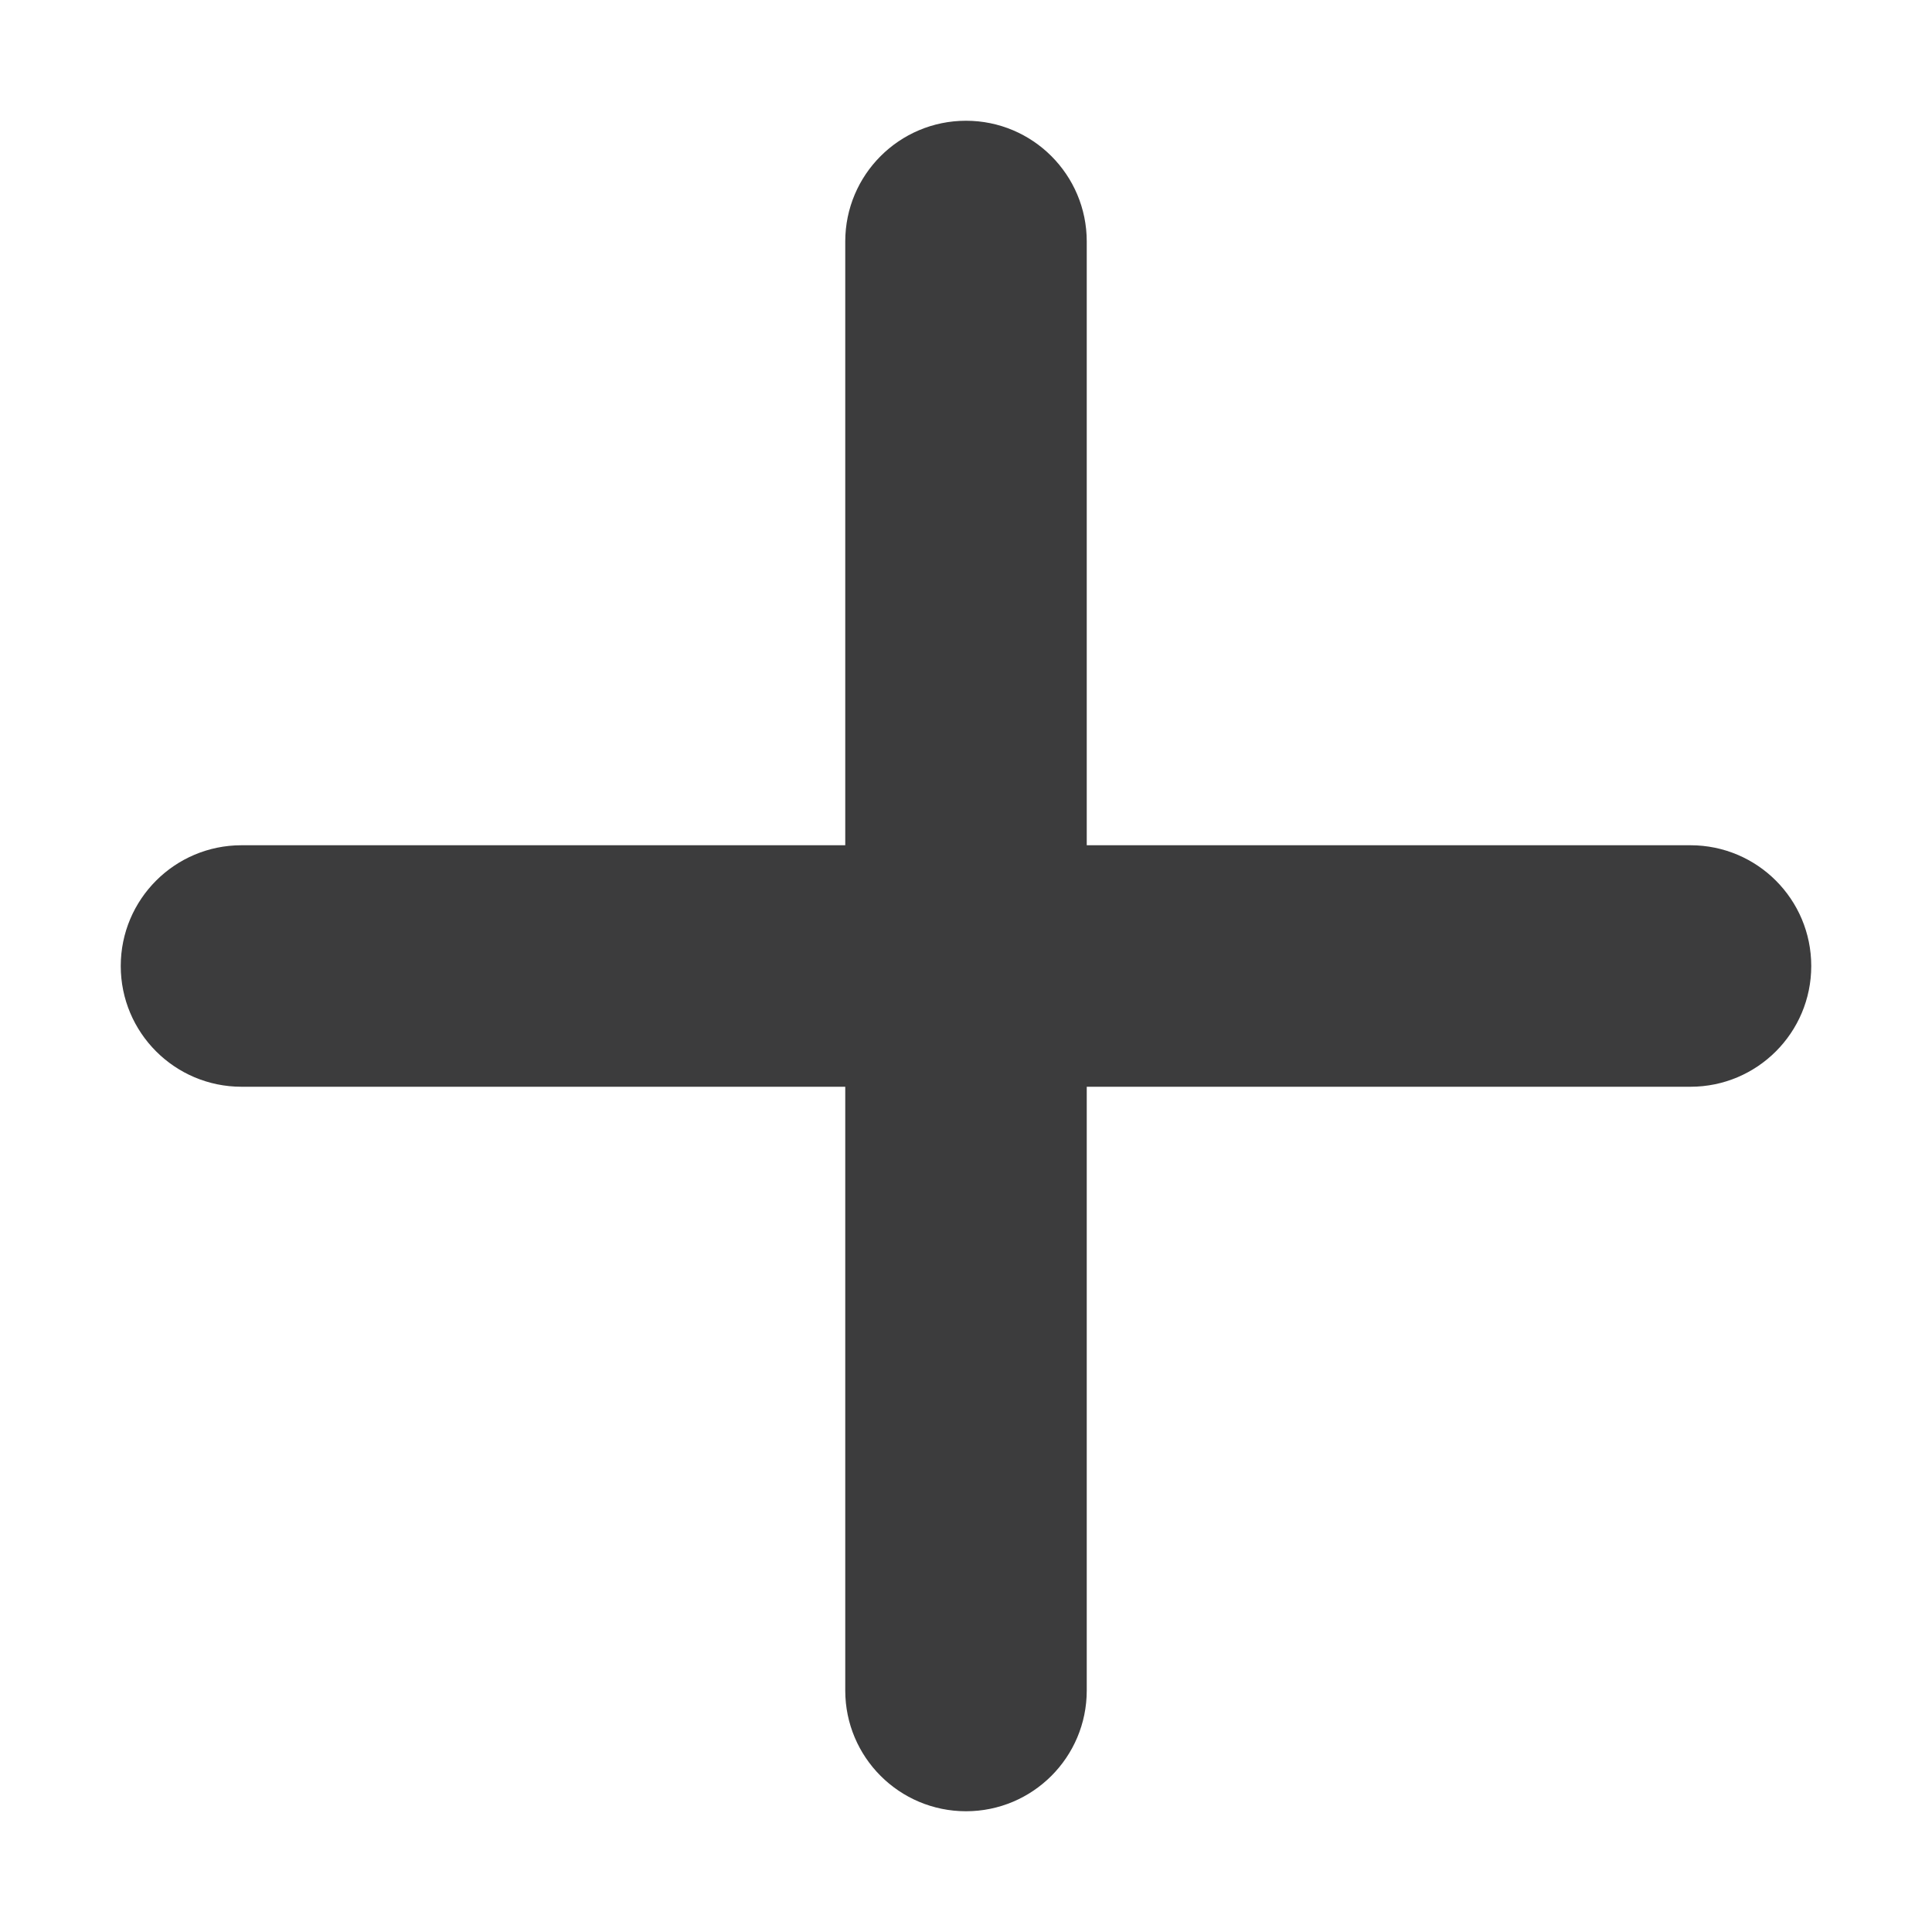
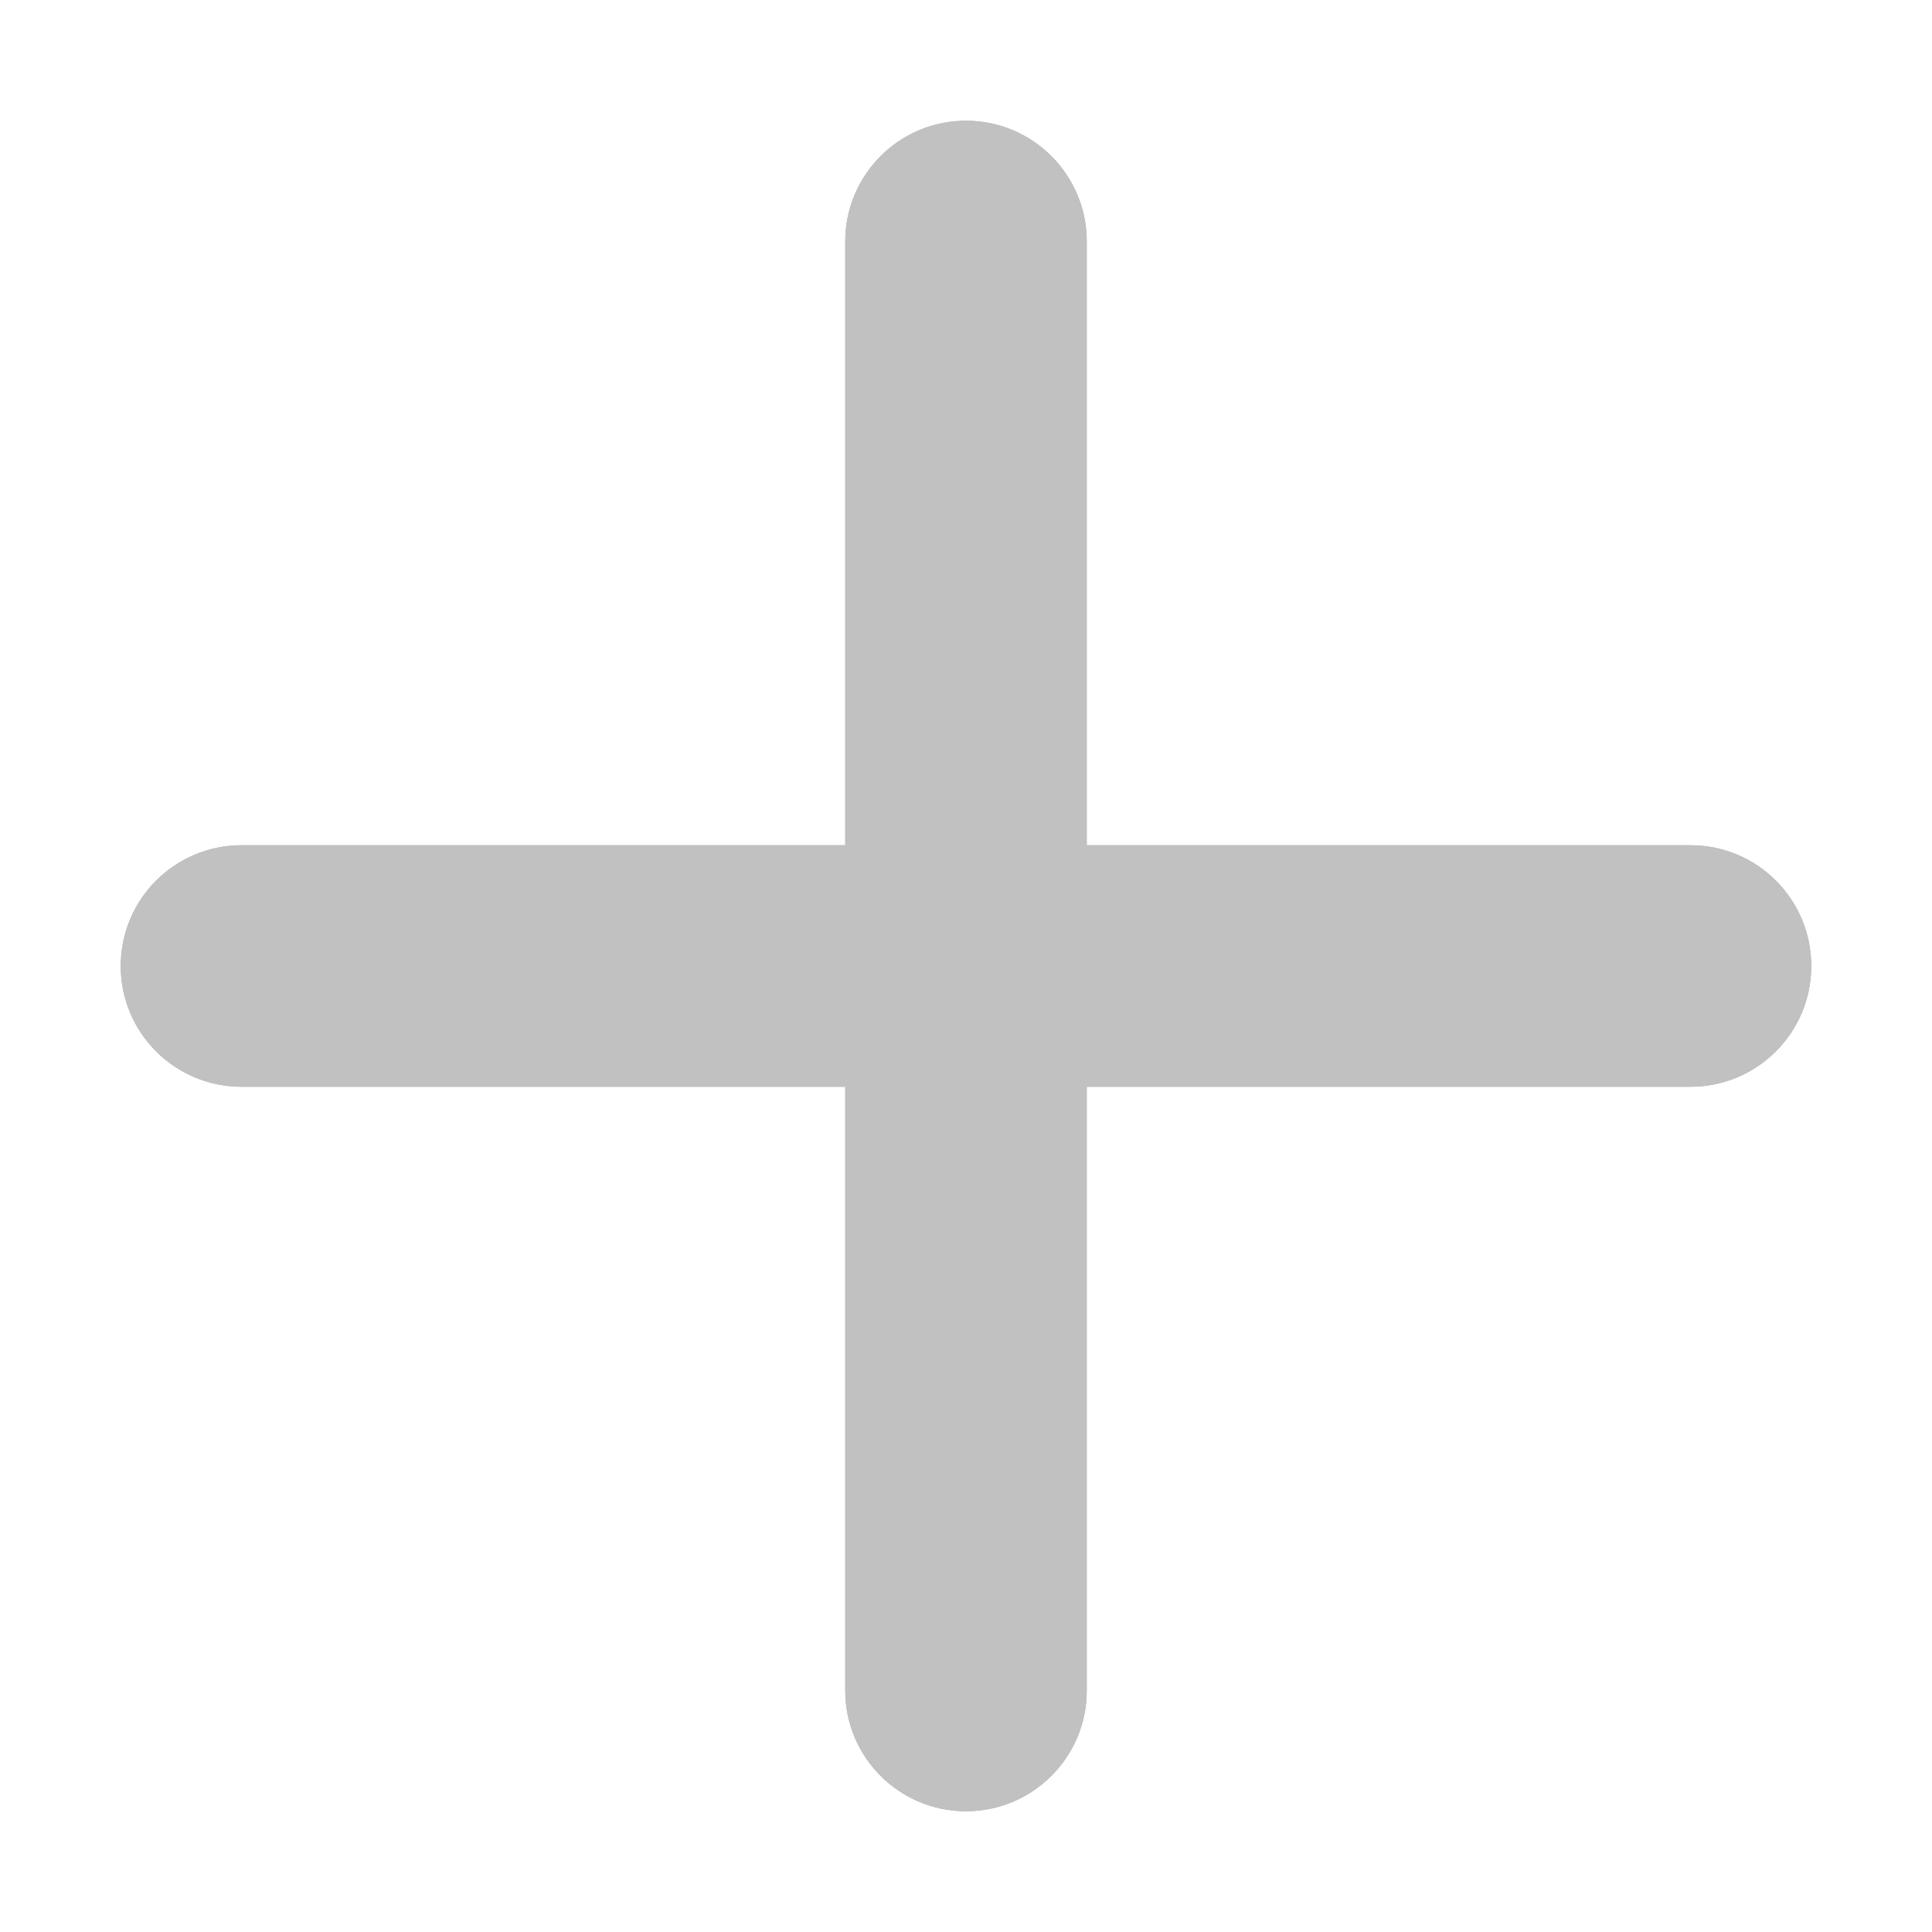
<svg xmlns="http://www.w3.org/2000/svg" width="16" height="16" viewBox="0 0 16 16">
-   <path fill="rgba(12, 12, 13, .8)" d="M14 7H9V2a1 1 0 0 0-2 0v5H2a1 1 0 1 0 0 2h5v5a1 1 0 0 0 2 0V9h5a1 1 0 0 0 0-2z" />
+   <style>
+     .icon:not(:target) {
+       display: none;
+     }
+ 
+     #light {
+       fill: rgba(12, 12, 13, 0.6);
+     }
+ 
+     #dark {
+       fill: rgba(249, 249, 250, 0.6);
+     }
+   </style>
+   <defs>
+     <path id="icon" d="M14 7H9V2a1 1 0 0 0-2 0v5H2a1 1 0 1 0 0 2h5v5a1 1 0 0 0 2 0V9h5a1 1 0 0 0 0-2z" />
+   </defs>
+   <use id="light" class="icon" href="#icon" />
+   <use id="dark" class="icon" href="#icon" />
</svg>
